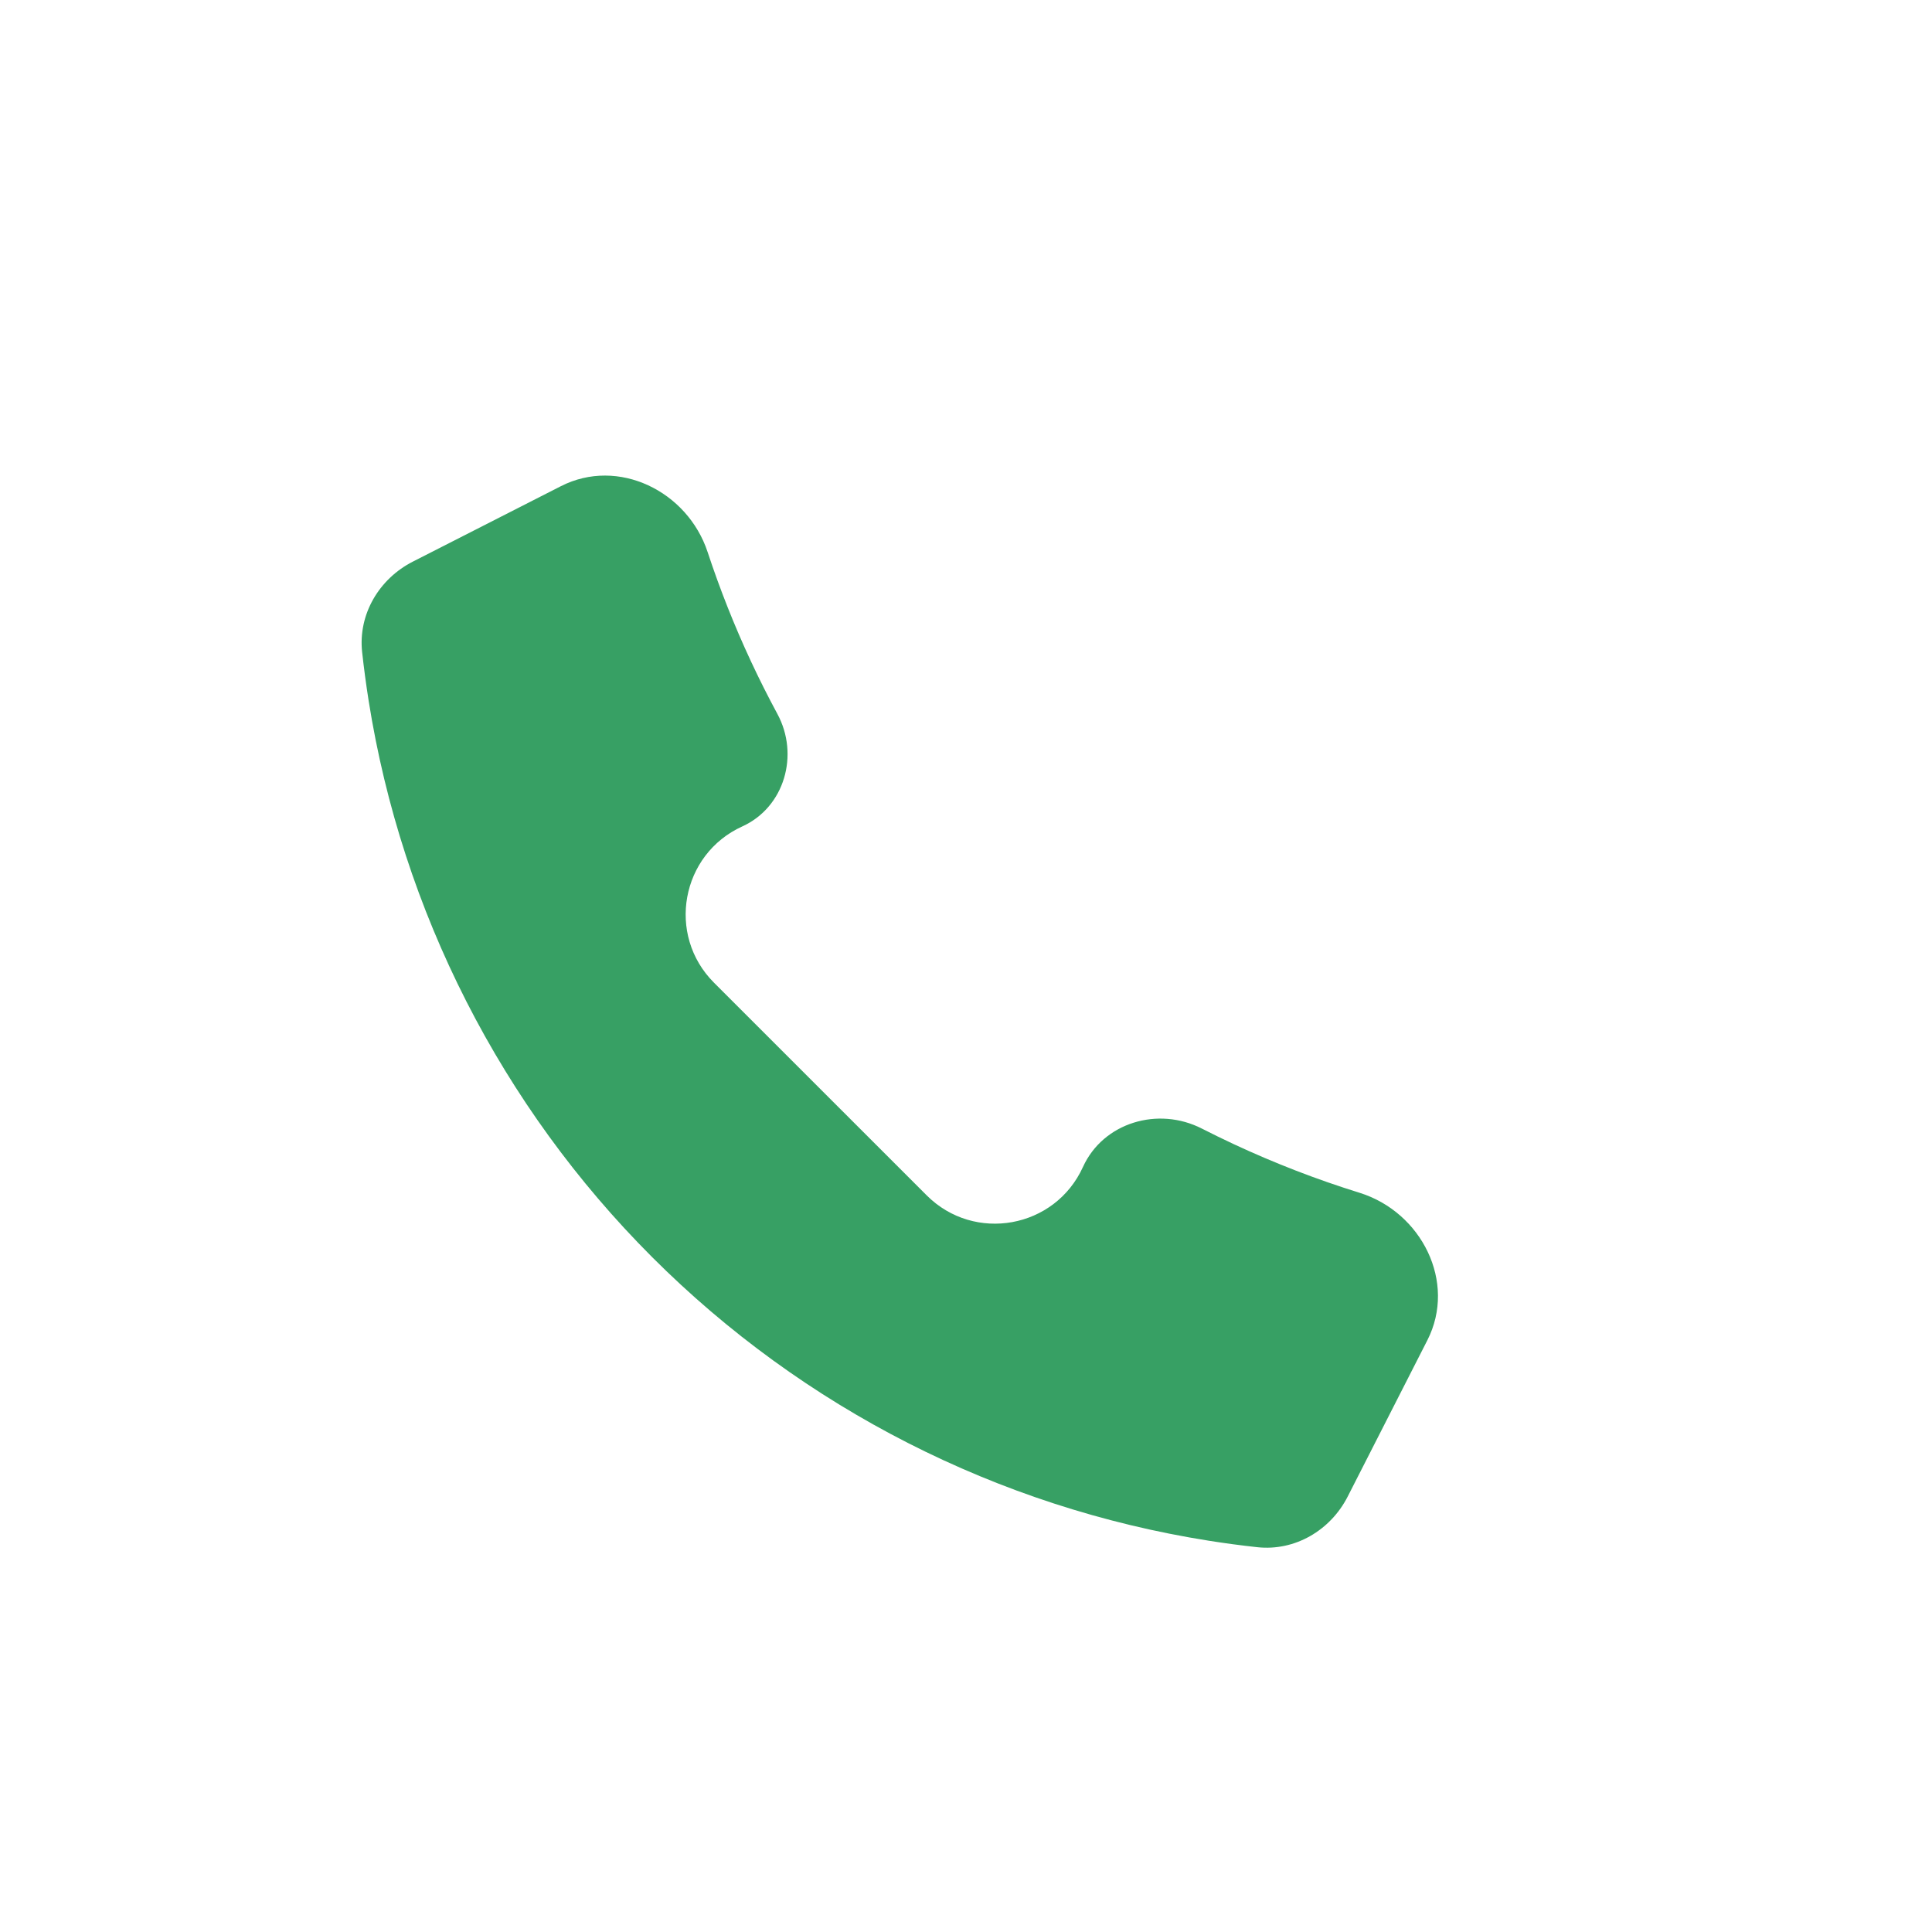
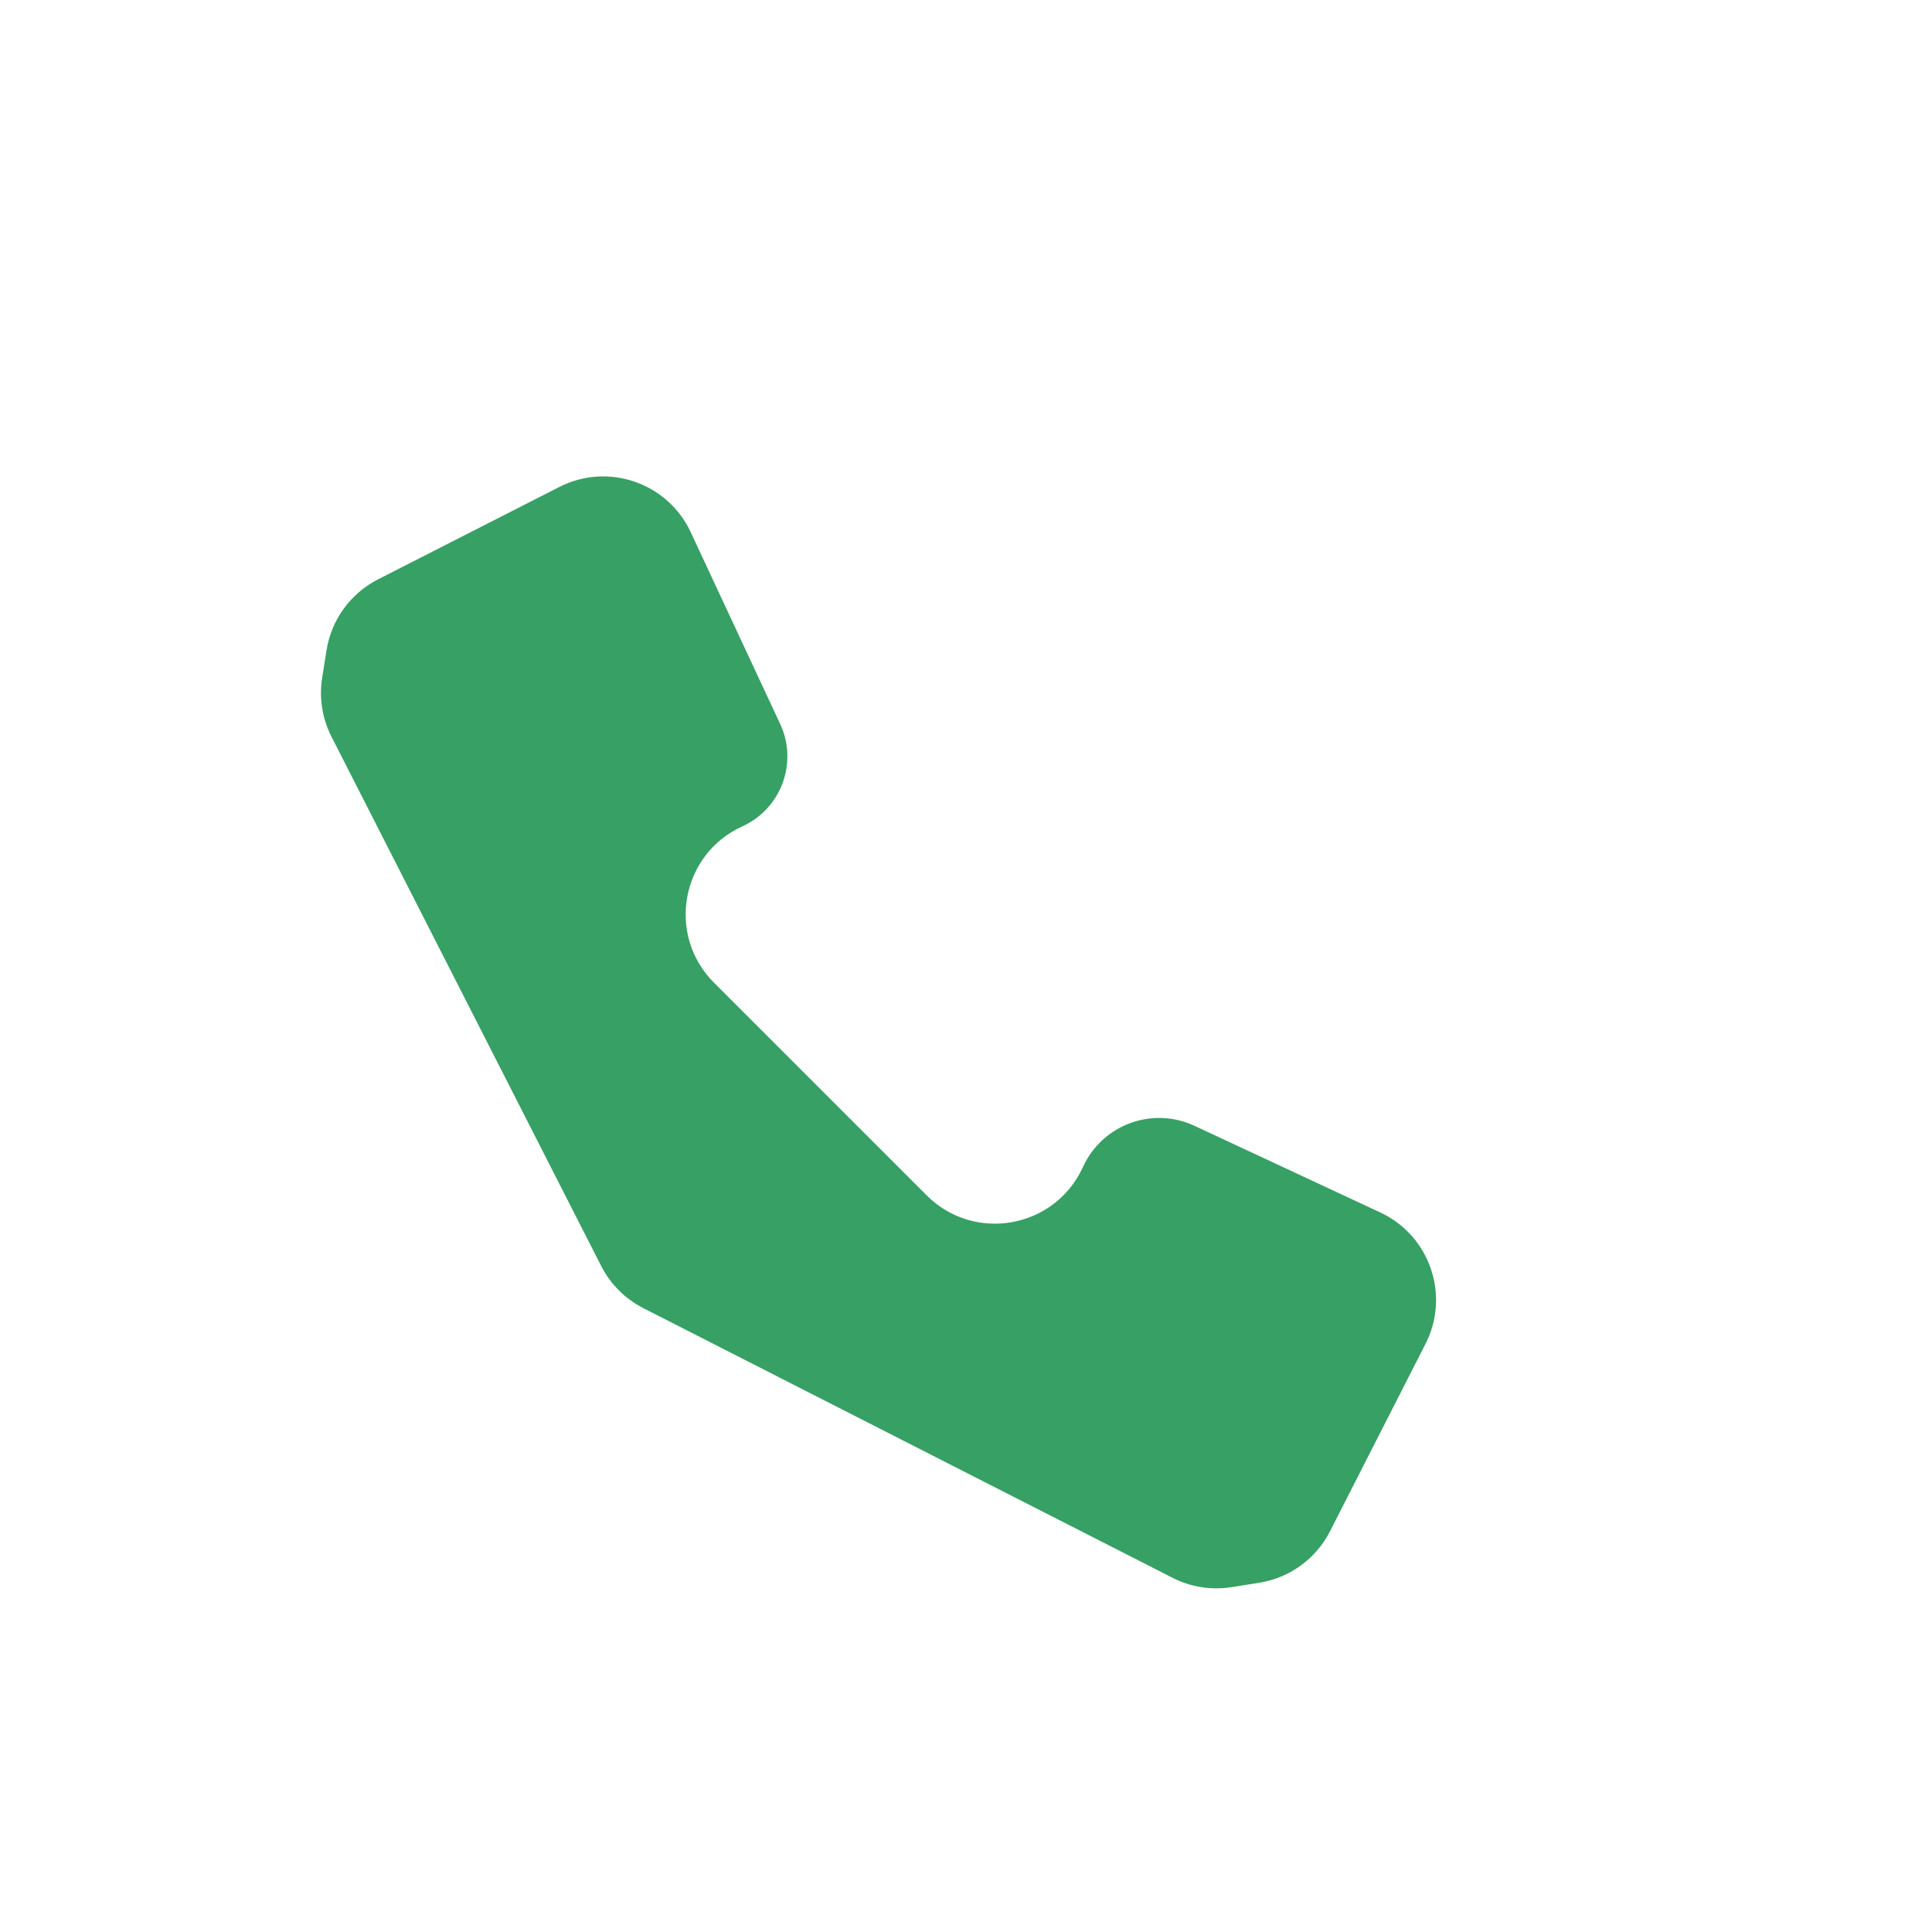
<svg viewBox="0 0 80 80" fill="none">
  <g opacity="0.9">
-     <path fill-rule="evenodd" clip-rule="evenodd" d="M55.807 61.966C55.094 63.366 53.624 64.236 52.061 64.066C51.39 63.993 50.719 63.903 50.049 63.797C41.321 62.415 33.254 58.305 27.005 52.056C20.757 45.807 16.646 37.74 15.264 29.012C15.158 28.343 15.069 27.672 14.995 27.001C14.825 25.439 15.695 23.969 17.096 23.255L23.225 20.132C25.597 18.923 28.467 20.333 29.302 22.862C29.808 24.395 30.405 25.904 31.093 27.38C31.438 28.12 31.804 28.847 32.19 29.562C33.105 31.254 32.488 33.424 30.737 34.22C28.195 35.375 27.589 38.715 29.564 40.69L29.725 40.851L38.211 49.336L38.372 49.497C40.347 51.472 43.686 50.867 44.842 48.324C45.681 46.477 47.957 45.808 49.764 46.731C50.202 46.954 50.645 47.17 51.092 47.379C52.787 48.169 54.524 48.84 56.292 49.389C58.867 50.19 60.328 53.094 59.104 55.496L55.807 61.966Z" fill="#219653" />
+     <path fill-rule="evenodd" clip-rule="evenodd" d="M59.027 55.647C60.055 53.629 59.205 51.162 57.154 50.205L49.46 46.617C47.714 45.803 45.639 46.57 44.842 48.324C43.686 50.866 40.347 51.472 38.372 49.497L38.211 49.336L29.725 40.85L29.564 40.689C27.589 38.714 28.195 35.375 30.737 34.219C32.348 33.487 33.053 31.581 32.305 29.977L28.602 22.038C27.646 19.986 25.178 19.137 23.161 20.164L15.655 23.989C14.515 24.57 13.721 25.662 13.521 26.927L13.34 28.065C13.208 28.899 13.344 29.754 13.727 30.507L24.893 52.42C25.276 53.173 25.888 53.785 26.641 54.169L48.554 65.334C49.307 65.718 50.162 65.853 50.996 65.721L52.136 65.54C53.4 65.34 54.492 64.546 55.074 63.405L59.027 55.647Z" fill="#219653" />
  </g>
</svg>
